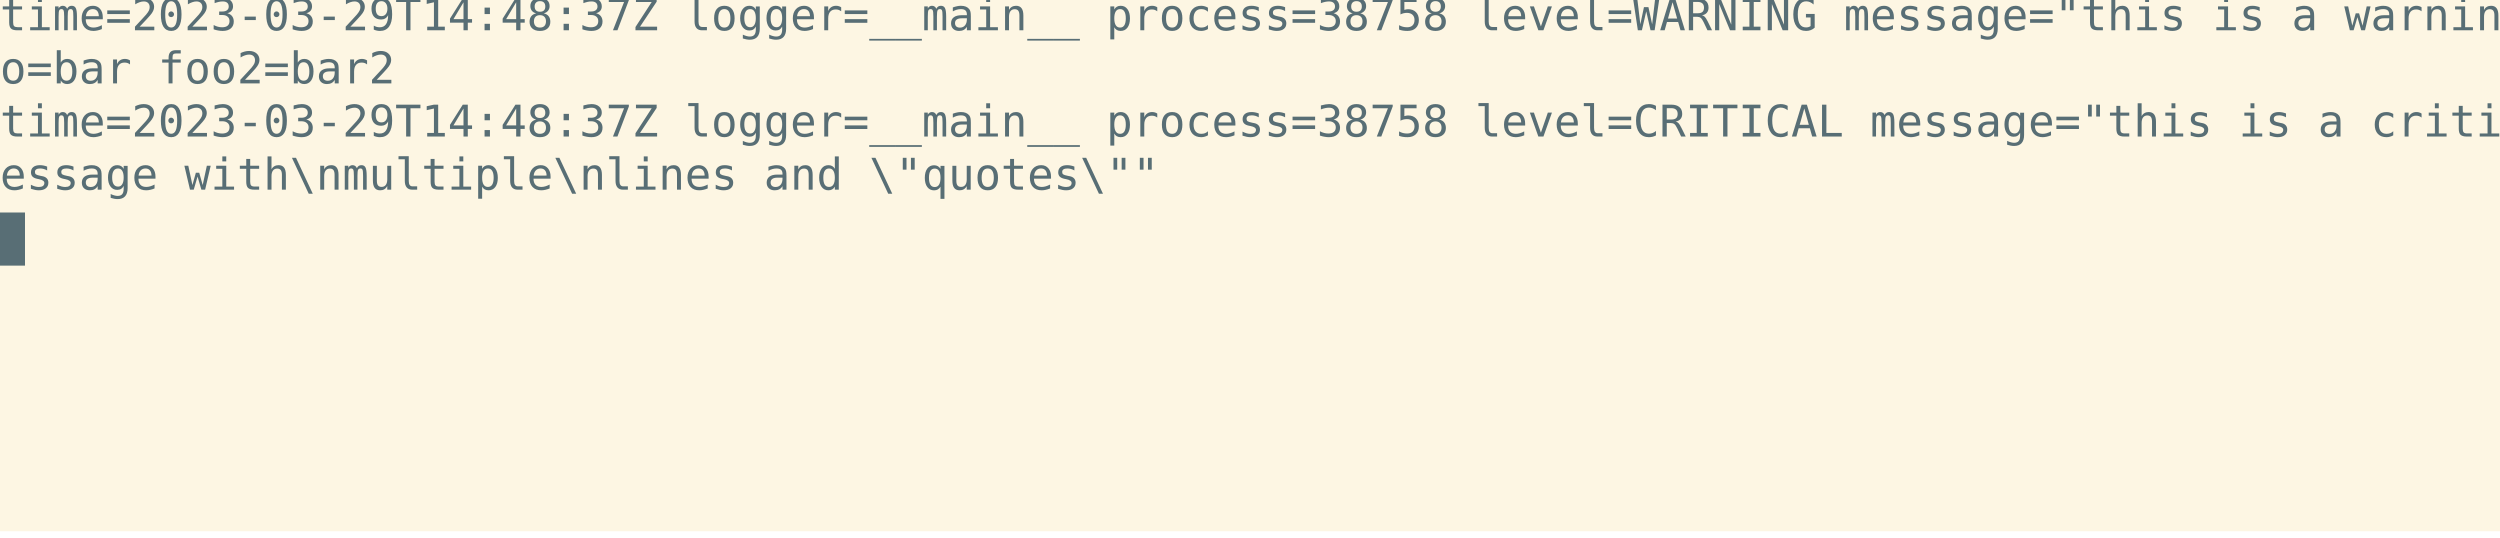
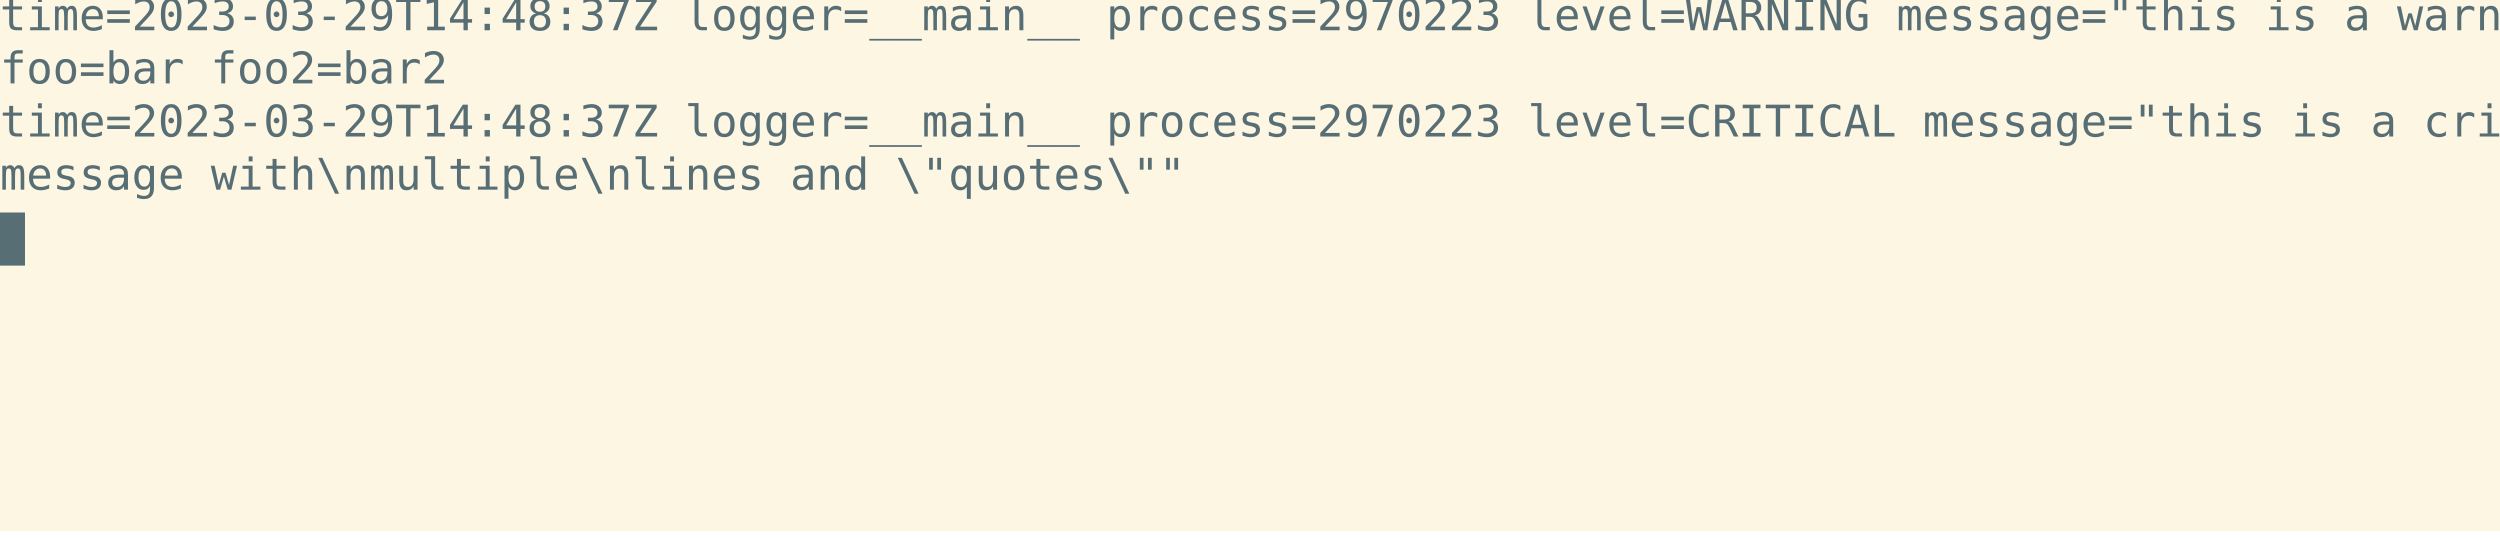
<svg xmlns="http://www.w3.org/2000/svg" xmlns:ns1="https://github.com/nbedos/termtosvg" xmlns:xlink="http://www.w3.org/1999/xlink" id="terminal" baseProfile="full" viewBox="0 0 800 172" width="800" version="1.1">
  <defs>
    <ns1:template_settings>
      <ns1:screen_geometry columns="100" rows="10" />
      <ns1:animation type="css" />
    </ns1:template_settings>
    <style type="text/css" id="generated-style">#screen {
                font-family: 'DejaVu Sans Mono', monospace;
                font-style: normal;
                font-size: 14px;
            }

        text {
            dominant-baseline: text-before-edge;
            white-space: pre;
        }
    </style>
    <style type="text/css" id="user-style">
            /* The colors defined below are the default 16 colors used for rendering text of the terminal. Adjust
               them as needed.
               Solarized light color theme (http://ethanschoonover.com/solarized) */
            .foreground {fill: #586e75;}
            .background {fill: #fdf6e3;}
            .color0 {fill: #fdf6e3;}
            .color1 {fill: #dc322f;}
            .color2 {fill: #859900;}
            .color3 {fill: #b58900;}
            .color4 {fill: #268bd2;}
            .color5 {fill: #6c71c4;}
            .color6 {fill: #2aa198;}
            .color7 {fill: #586e75;}
            .color8 {fill: #839496;}
            .color9 {fill: #cb4b16;}
            .color10 {fill: #eee8d5;}
            .color11 {fill: #93a1a1;}
            .color12 {fill: #657b83;}
            .color13 {fill: #073642;}
            .color14 {fill: #d33682;}
            .color15 {fill: #002b36;}
        </style>
  </defs>
  <svg id="screen" width="800" height="170" viewBox="0 0 800 170" preserveAspectRatio="xMidYMin slice">
    <rect class="background" height="100%" width="100%" x="0" y="0" />
    <defs>
      <g id="g1">
-         <text x="0" textLength="800" class="foreground">time=2023-03-29T14:48:37Z logger=__main__ process=38758 level=WARNING message="this is a warning" fo</text>
+         <text x="0" textLength="800" class="foreground">time=2023-03-29T14:48:37Z logger=__main__ process=2970223 level=WARNING message="this is a warning" </text>
      </g>
      <g id="g2">
-         <text x="0" textLength="120" class="foreground">o=bar foo2=bar2</text>
+         <text x="0" textLength="136" class="foreground">foo=bar foo2=bar2</text>
      </g>
      <g id="g3">
-         <text x="0" textLength="800" class="foreground">time=2023-03-29T14:48:37Z logger=__main__ process=38758 level=CRITICAL message="this is a critical m</text>
+         <text x="0" textLength="800" class="foreground">time=2023-03-29T14:48:37Z logger=__main__ process=2970223 level=CRITICAL message="this is a critical</text>
      </g>
      <g id="g4">
-         <text x="0" textLength="352" class="foreground">essage with\nmultiple\nlines and \"quotes\""</text>
+         <text x="0" textLength="368" class="foreground"> message with\nmultiple\nlines and \"quotes\""</text>
      </g>
      <g id="g5">
        <text x="0" textLength="8" class="background"> </text>
      </g>
    </defs>
    <g>
      <use xlink:href="#g1" y="0" />
      <use xlink:href="#g2" y="17" />
      <use xlink:href="#g3" y="34" />
      <use xlink:href="#g4" y="51" />
      <rect x="0" y="68" width="8" height="17" class="foreground" />
      <use xlink:href="#g5" y="68" />
    </g>
  </svg>
</svg>
